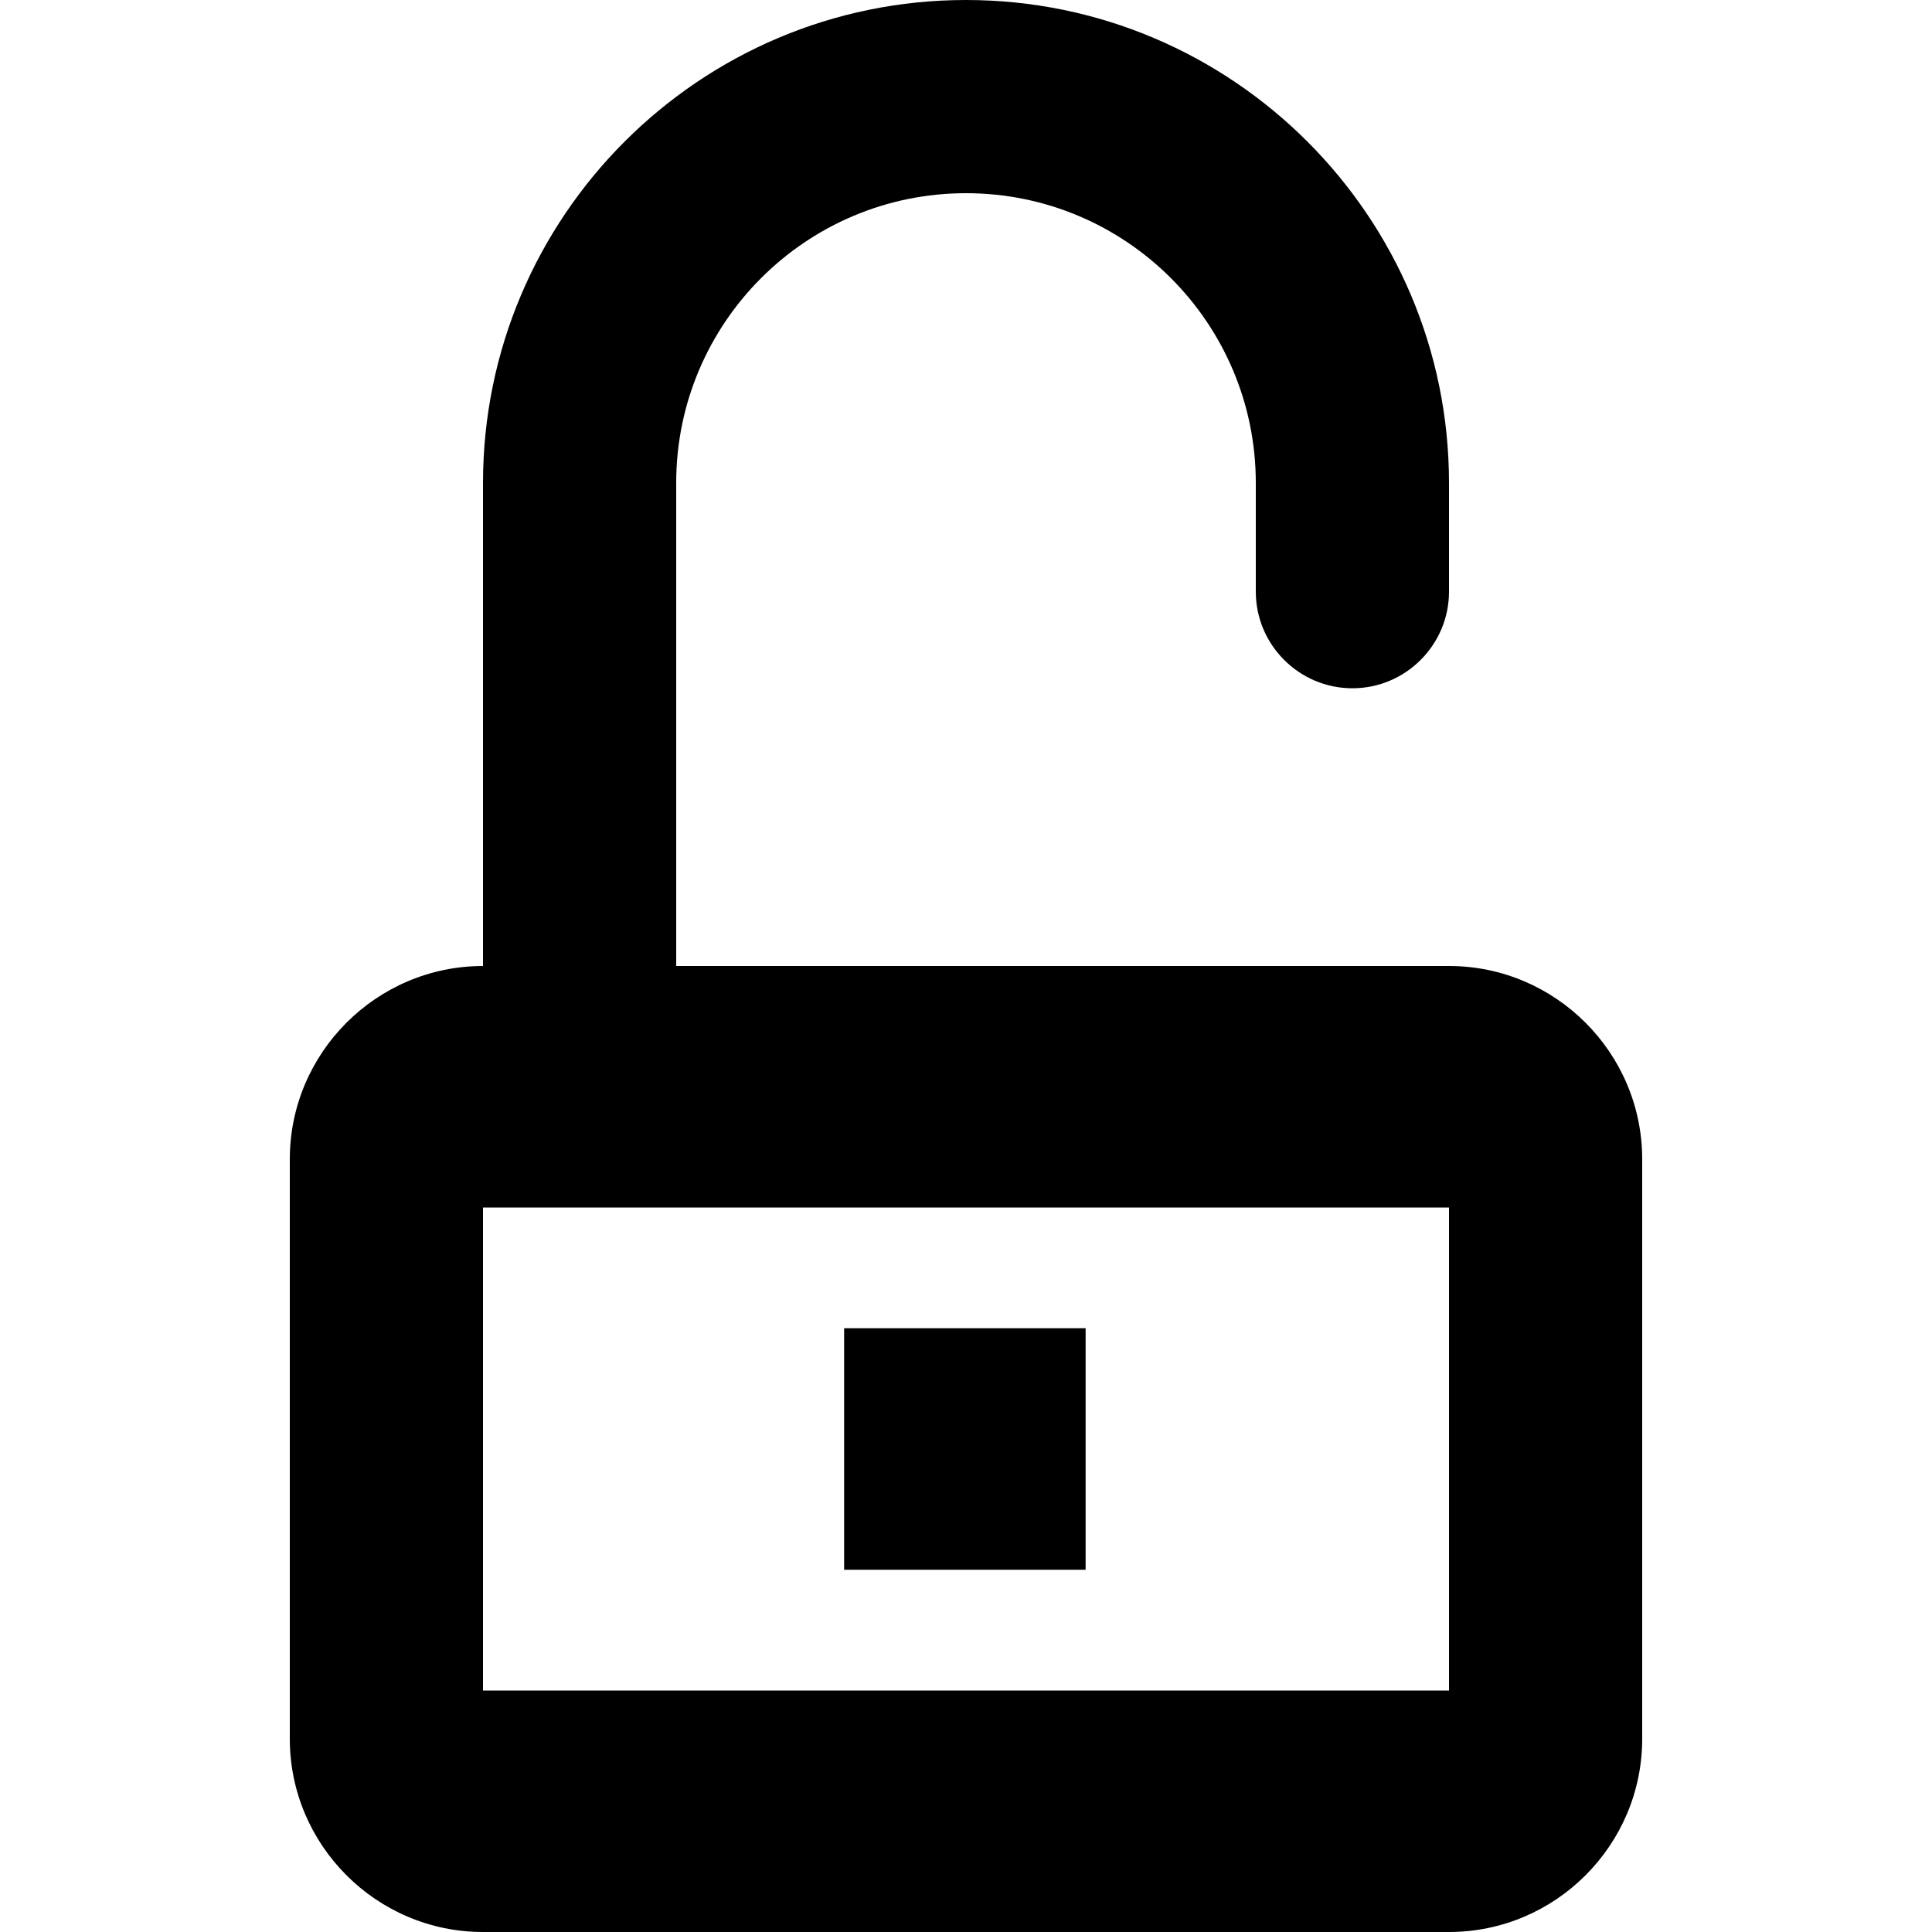
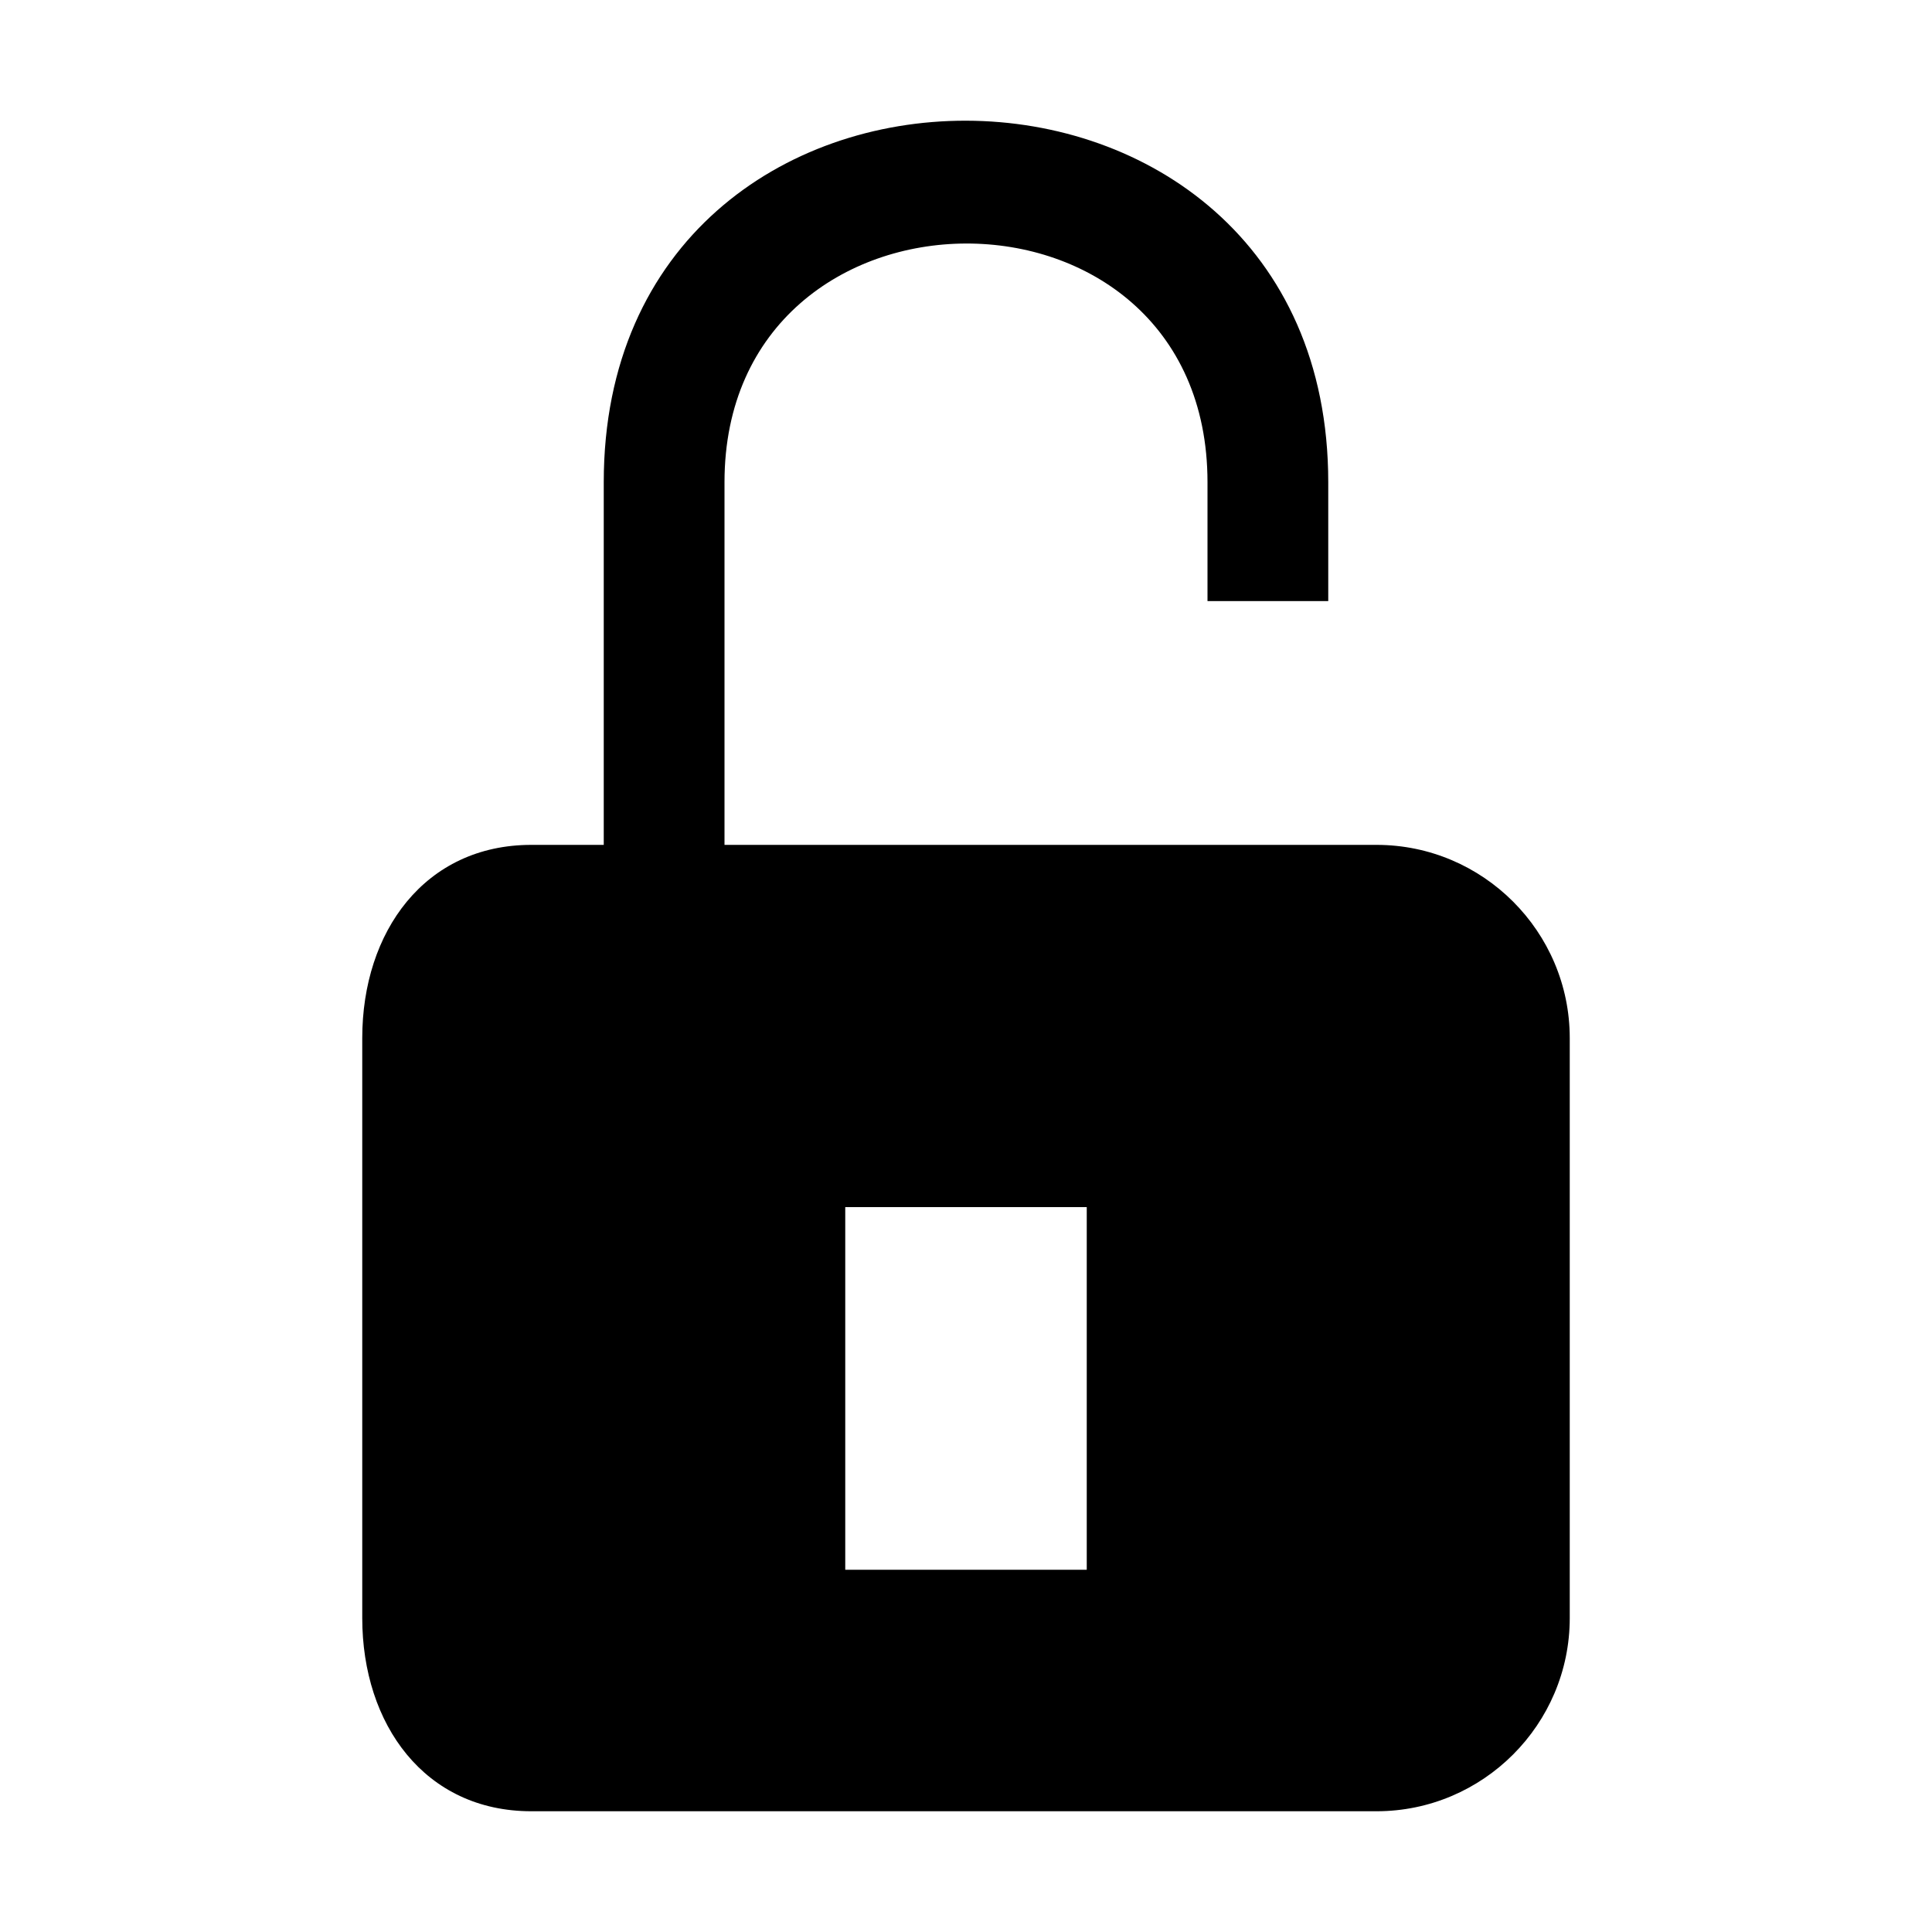
- <svg xmlns="http://www.w3.org/2000/svg" version="1.1" id="Layer_1" width="512" height="512" x="0px" y="0px" viewBox="0 0 512 512" style="enable-background:new 0 0 512 512;" xml:space="preserve">
-   <path class="lexicon-icon-body" fill="none" d="M384,256H179.2V128c0-42.4,34.4-76.8,76.8-76.8s76.8,34.4,76.8,76.8v28.8c0,14.1,11.5,25.6,25.6,25.6  s25.6-11.5,25.6-25.6V128C384,57.4,326.6,0,256,0S128,57.4,128,128v128c-28.2,0-51.2,23-51.2,51.2v153.6c0,28.2,23,51.2,51.2,51.2  h256c28.2,0,51.2-23,51.2-51.2V307.2C435.2,279,412.2,256,384,256L384,256z" />
-   <path class="lexicon-icon-outline" d="M384,256H179.2V128c0-42.4,34.4-76.8,76.8-76.8s76.8,34.4,76.8,76.8v28.8c0,14.1,11.5,25.6,25.6,25.6s25.6-11.5,25.6-25.6  V128C384,57.4,326.6,0,256,0S128,57.4,128,128v128c-28.2,0-51.2,23-51.2,51.2v153.6c0,28.2,23,51.2,51.2,51.2h256  c28.2,0,51.2-23,51.2-51.2V307.2C435.2,279,412.2,256,384,256L384,256z M128,448V320h256l0,128H128z" />
-   <path class="lexicon-icon-outline" d="M223.7,352h64v64h-64L223.7,352L223.7,352z" />
+ <svg xmlns="http://www.w3.org/2000/svg" id="unlock" viewBox="0 0 512 512">
+   <path class="lexicon-icon-outline" d="M364.8,223.9H192v-96.1c0-84,128-84.7,128,0v31.5h32v-31.5c0-127.4-192-128.1-192,0v96.1h-19.2c-28.2,0-44.8,23-44.8,51.2v153.7c0,28.2,16.6,51.2,44.8,51.2h224c28.2,0,51.2-23,51.2-51.2V275.1C416,246.9,393,223.9,364.8,223.9z M288,416h-64v-96.1h64V416z" />
</svg>
